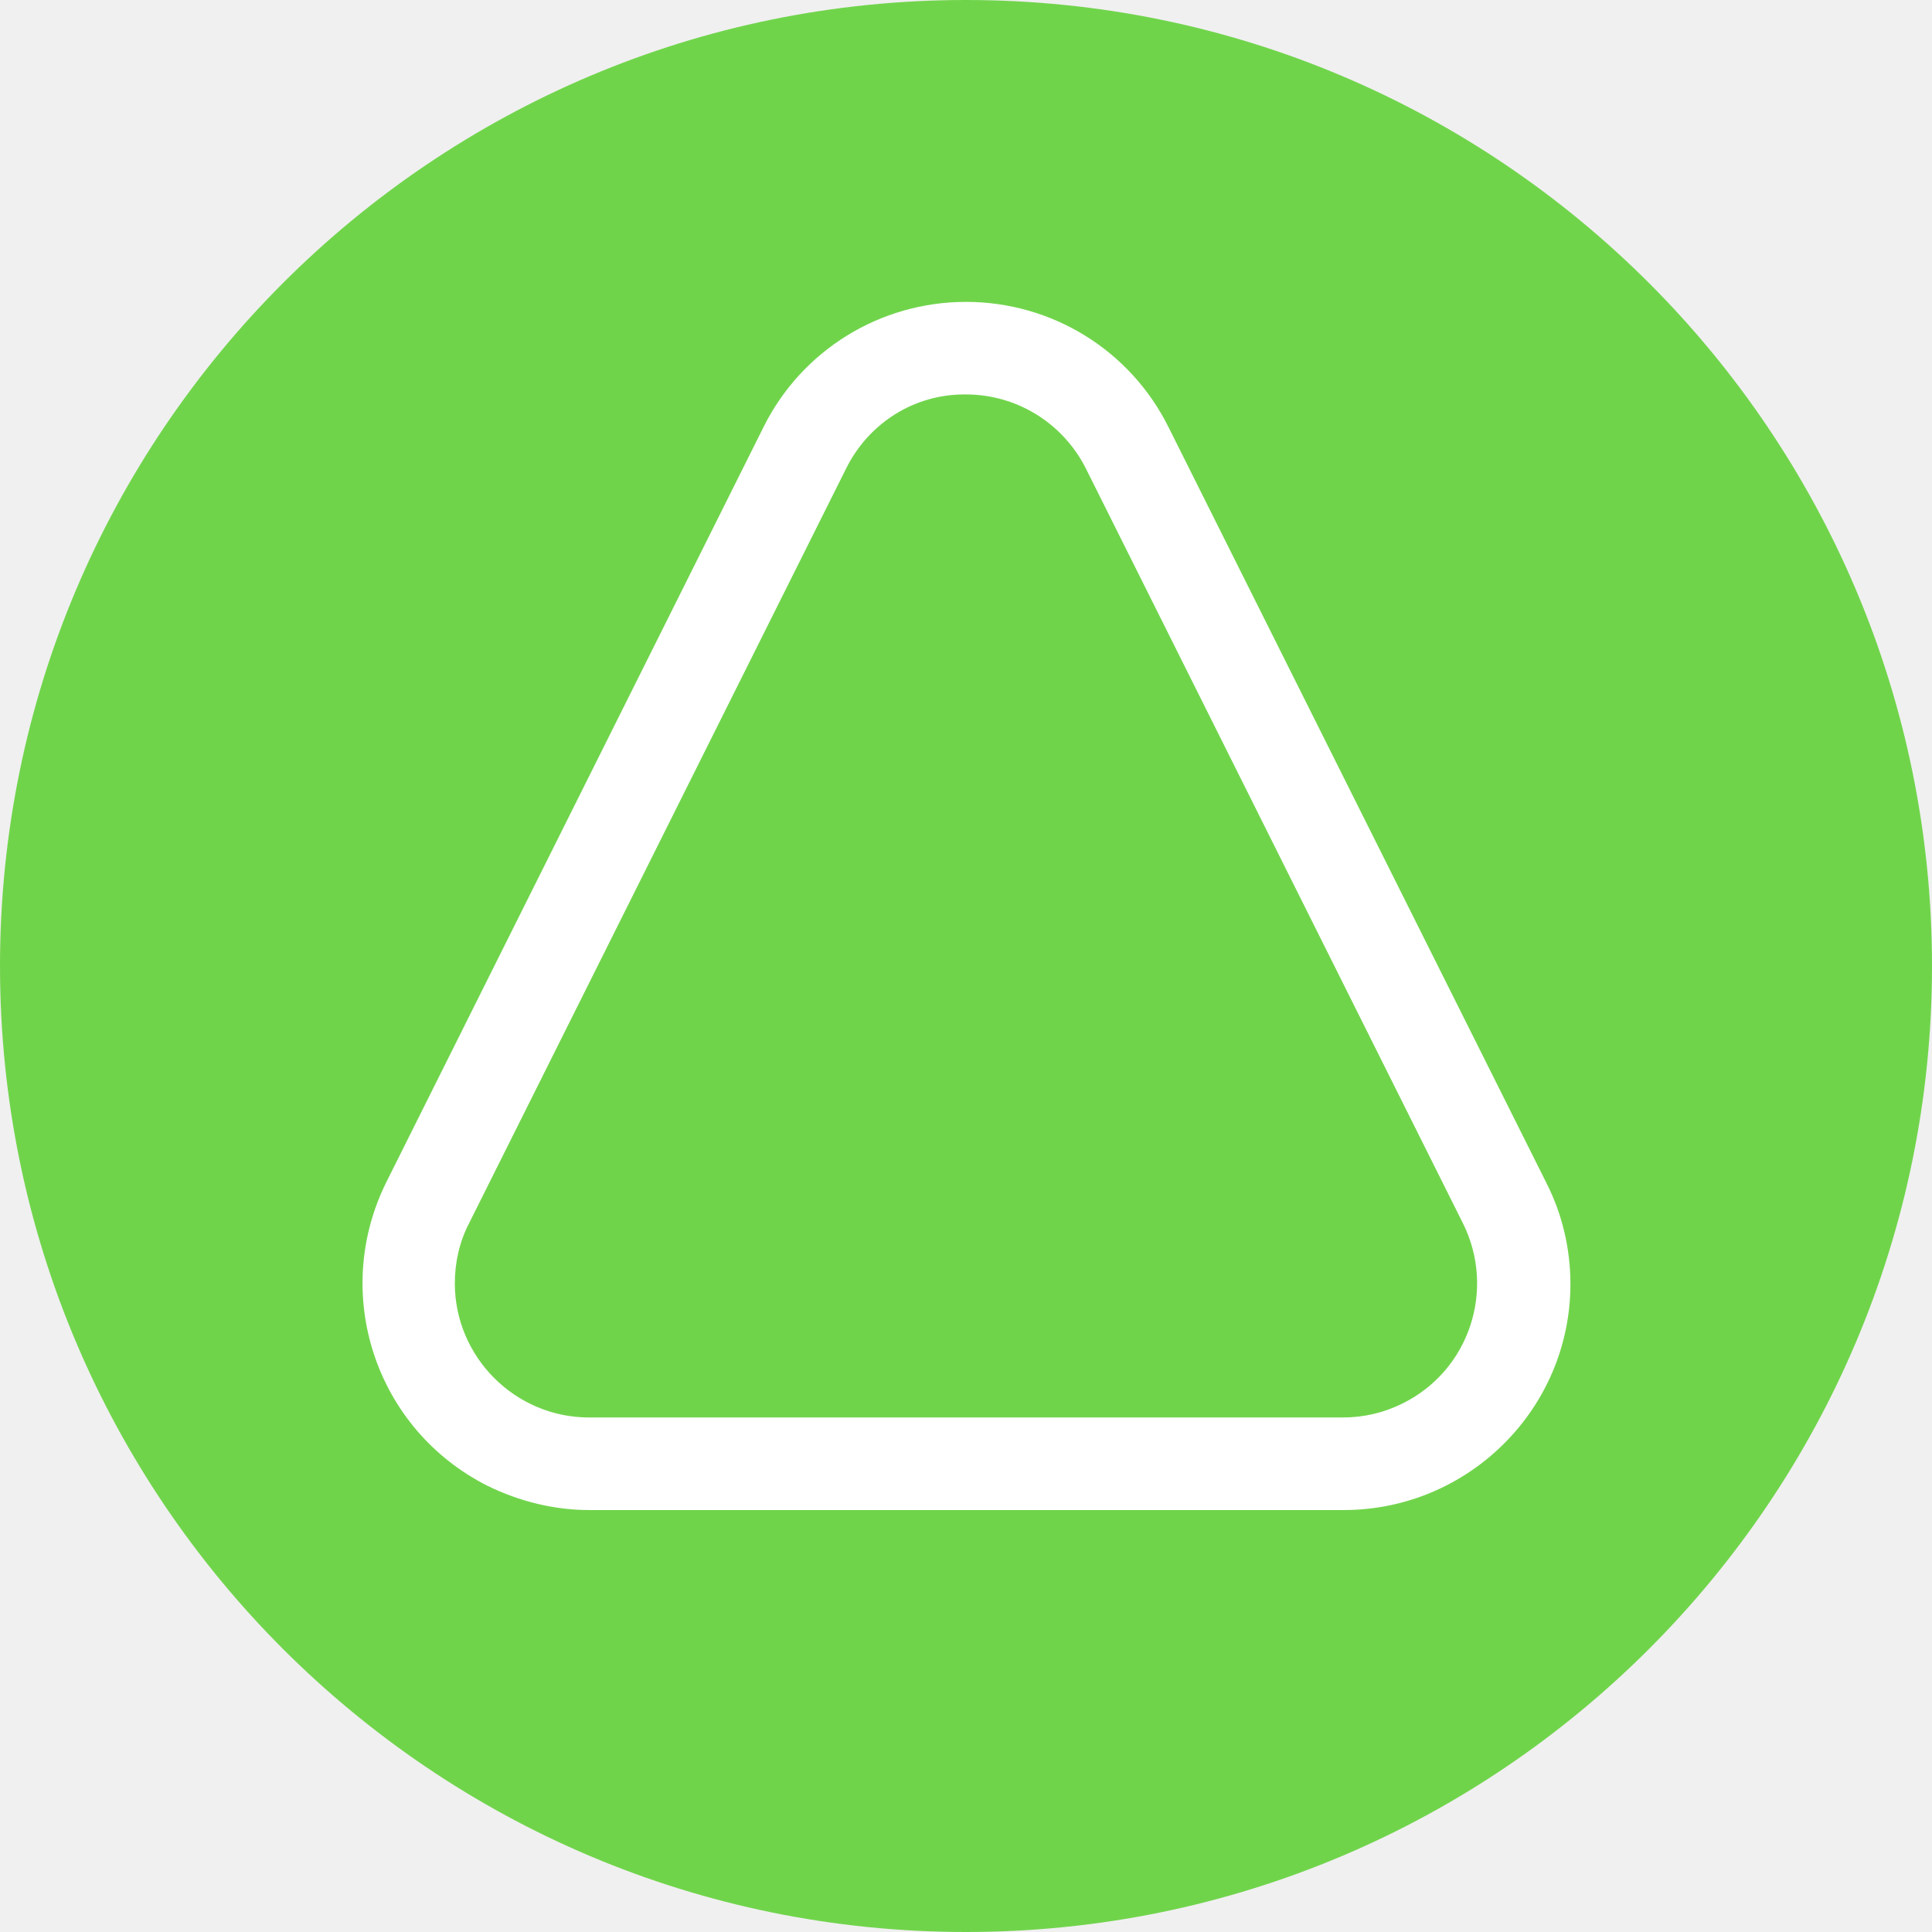
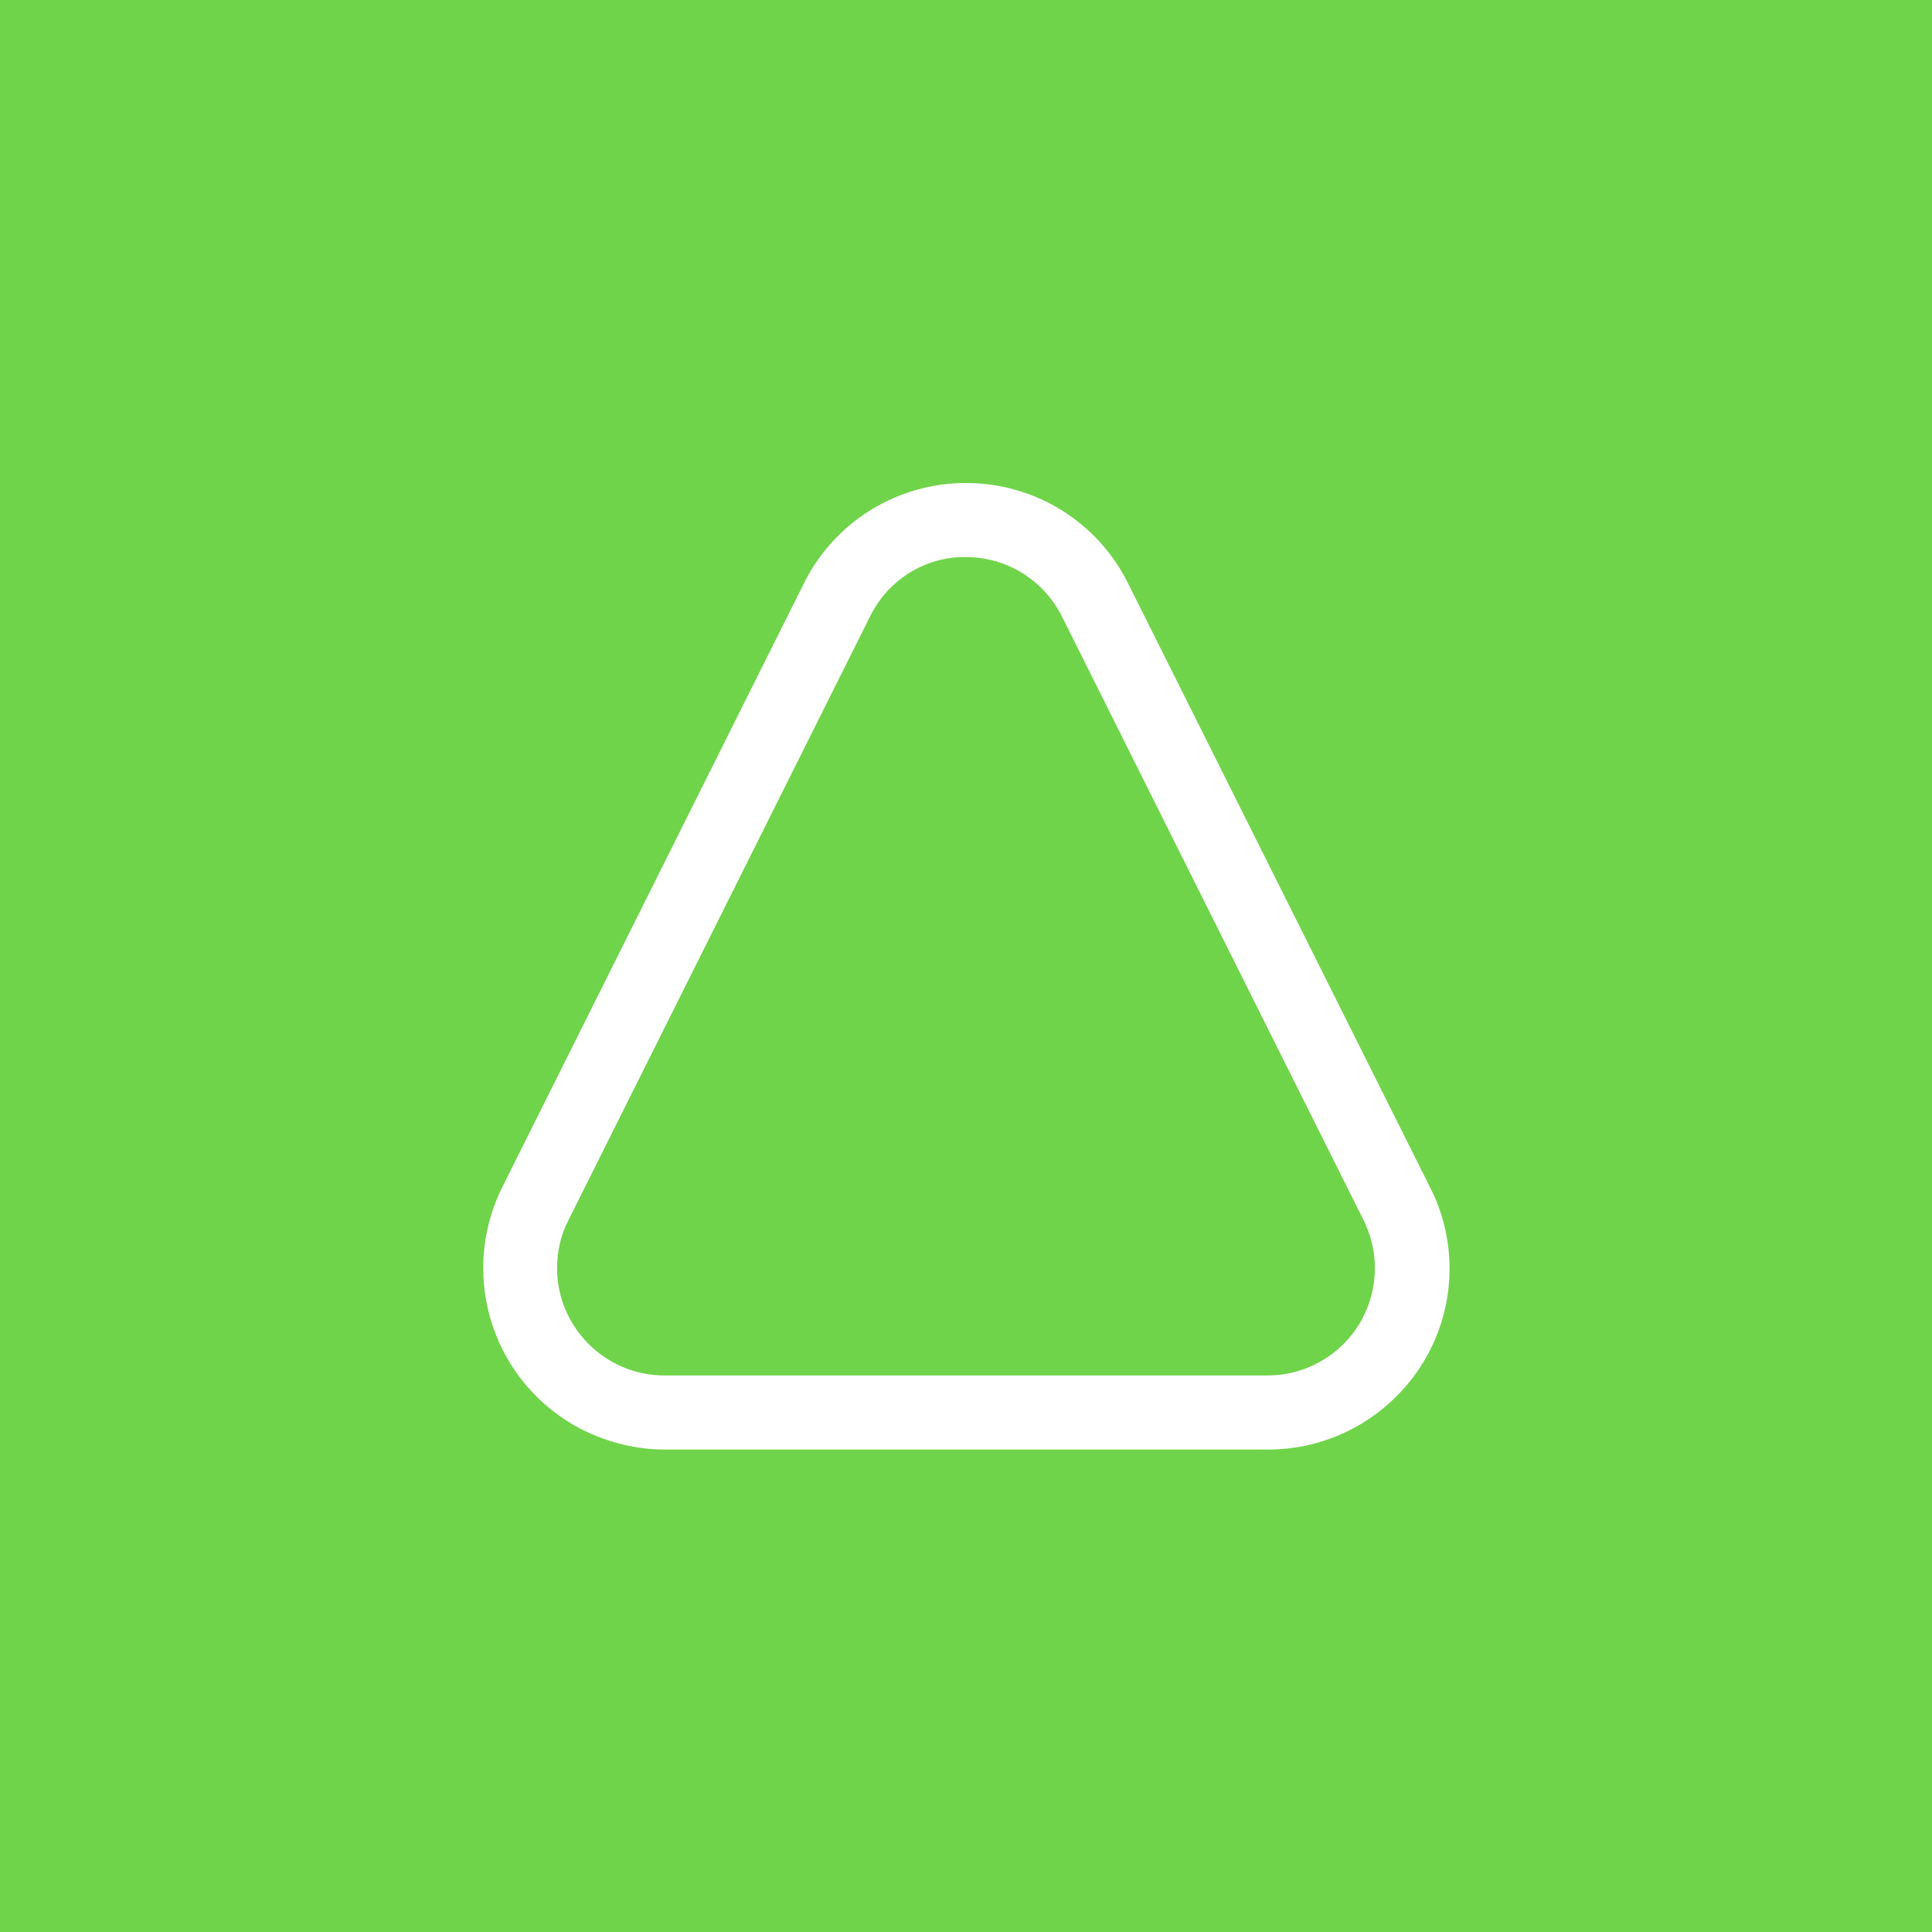
- <svg xmlns="http://www.w3.org/2000/svg" width="100%" height="100%" version="1.1" id="Layer_1" x="0px" y="0px" viewBox="0 0 288 288" style="enable-background:new 0 0 288 288;" xml:space="preserve">
-   <style type="text/css">
- 	.st0{fill:#70D44B;}
- 	.st1{fill:#FFFFFF;}
- </style>
-   <path class="st0" d="M144,0L144,0c79.5,0,144,64.5,144,144v0c0,79.5-64.5,144-144,144h0C64.5,288,0,223.5,0,144v0  C0,64.5,64.5,0,144,0z" />
-   <path class="st1" d="M144,58.8c7.6,0,14.5,4.3,17.9,11.1l56.2,112.5c4.9,9.9,0.9,21.9-9,26.8c-2.8,1.4-5.8,2.1-8.9,2.1H87.8  c-11,0-20-9-20-20c0-3.1,0.7-6.2,2.1-8.9l56.2-112.5C129.5,63,136.4,58.7,144,58.8 M144,45c-12.8,0-24.5,7.2-30.2,18.7L57.6,176.2  c-8.3,16.7-1.6,36.9,15.1,45.3c4.7,2.3,9.9,3.6,15.1,3.6h112.5c18.6,0,33.8-15.1,33.8-33.7c0-5.2-1.2-10.4-3.6-15.1L174.2,63.7  C168.5,52.2,156.8,45,144,45z" />
+ <svg xmlns="http://www.w3.org/2000/svg" width="100%" height="100%" viewBox="0 0 288 288" xml:space="preserve">
+   <rect width="288" height="288" fill="#70D44B" />
+   <g transform="translate(28.8 36) scale(0.8)">
+     <path fill="#FFFFFF" d="M144,58.8c7.6,0,14.5,4.3,17.9,11.1l56.2,112.5c4.9,9.9,0.9,21.9-9,26.8c-2.8,1.4-5.8,2.1-8.9,2.1H87.8  c-11,0-20-9-20-20c0-3.1,0.7-6.2,2.1-8.9l56.2-112.5C129.5,63,136.4,58.7,144,58.8 M144,45c-12.8,0-24.5,7.2-30.2,18.7L57.6,176.2  c-8.3,16.7-1.6,36.9,15.1,45.3c4.7,2.3,9.9,3.6,15.1,3.6h112.5c18.6,0,33.8-15.1,33.8-33.7c0-5.2-1.2-10.4-3.6-15.1L174.2,63.7  C168.5,52.2,156.8,45,144,45z" />
+   </g>
</svg>
